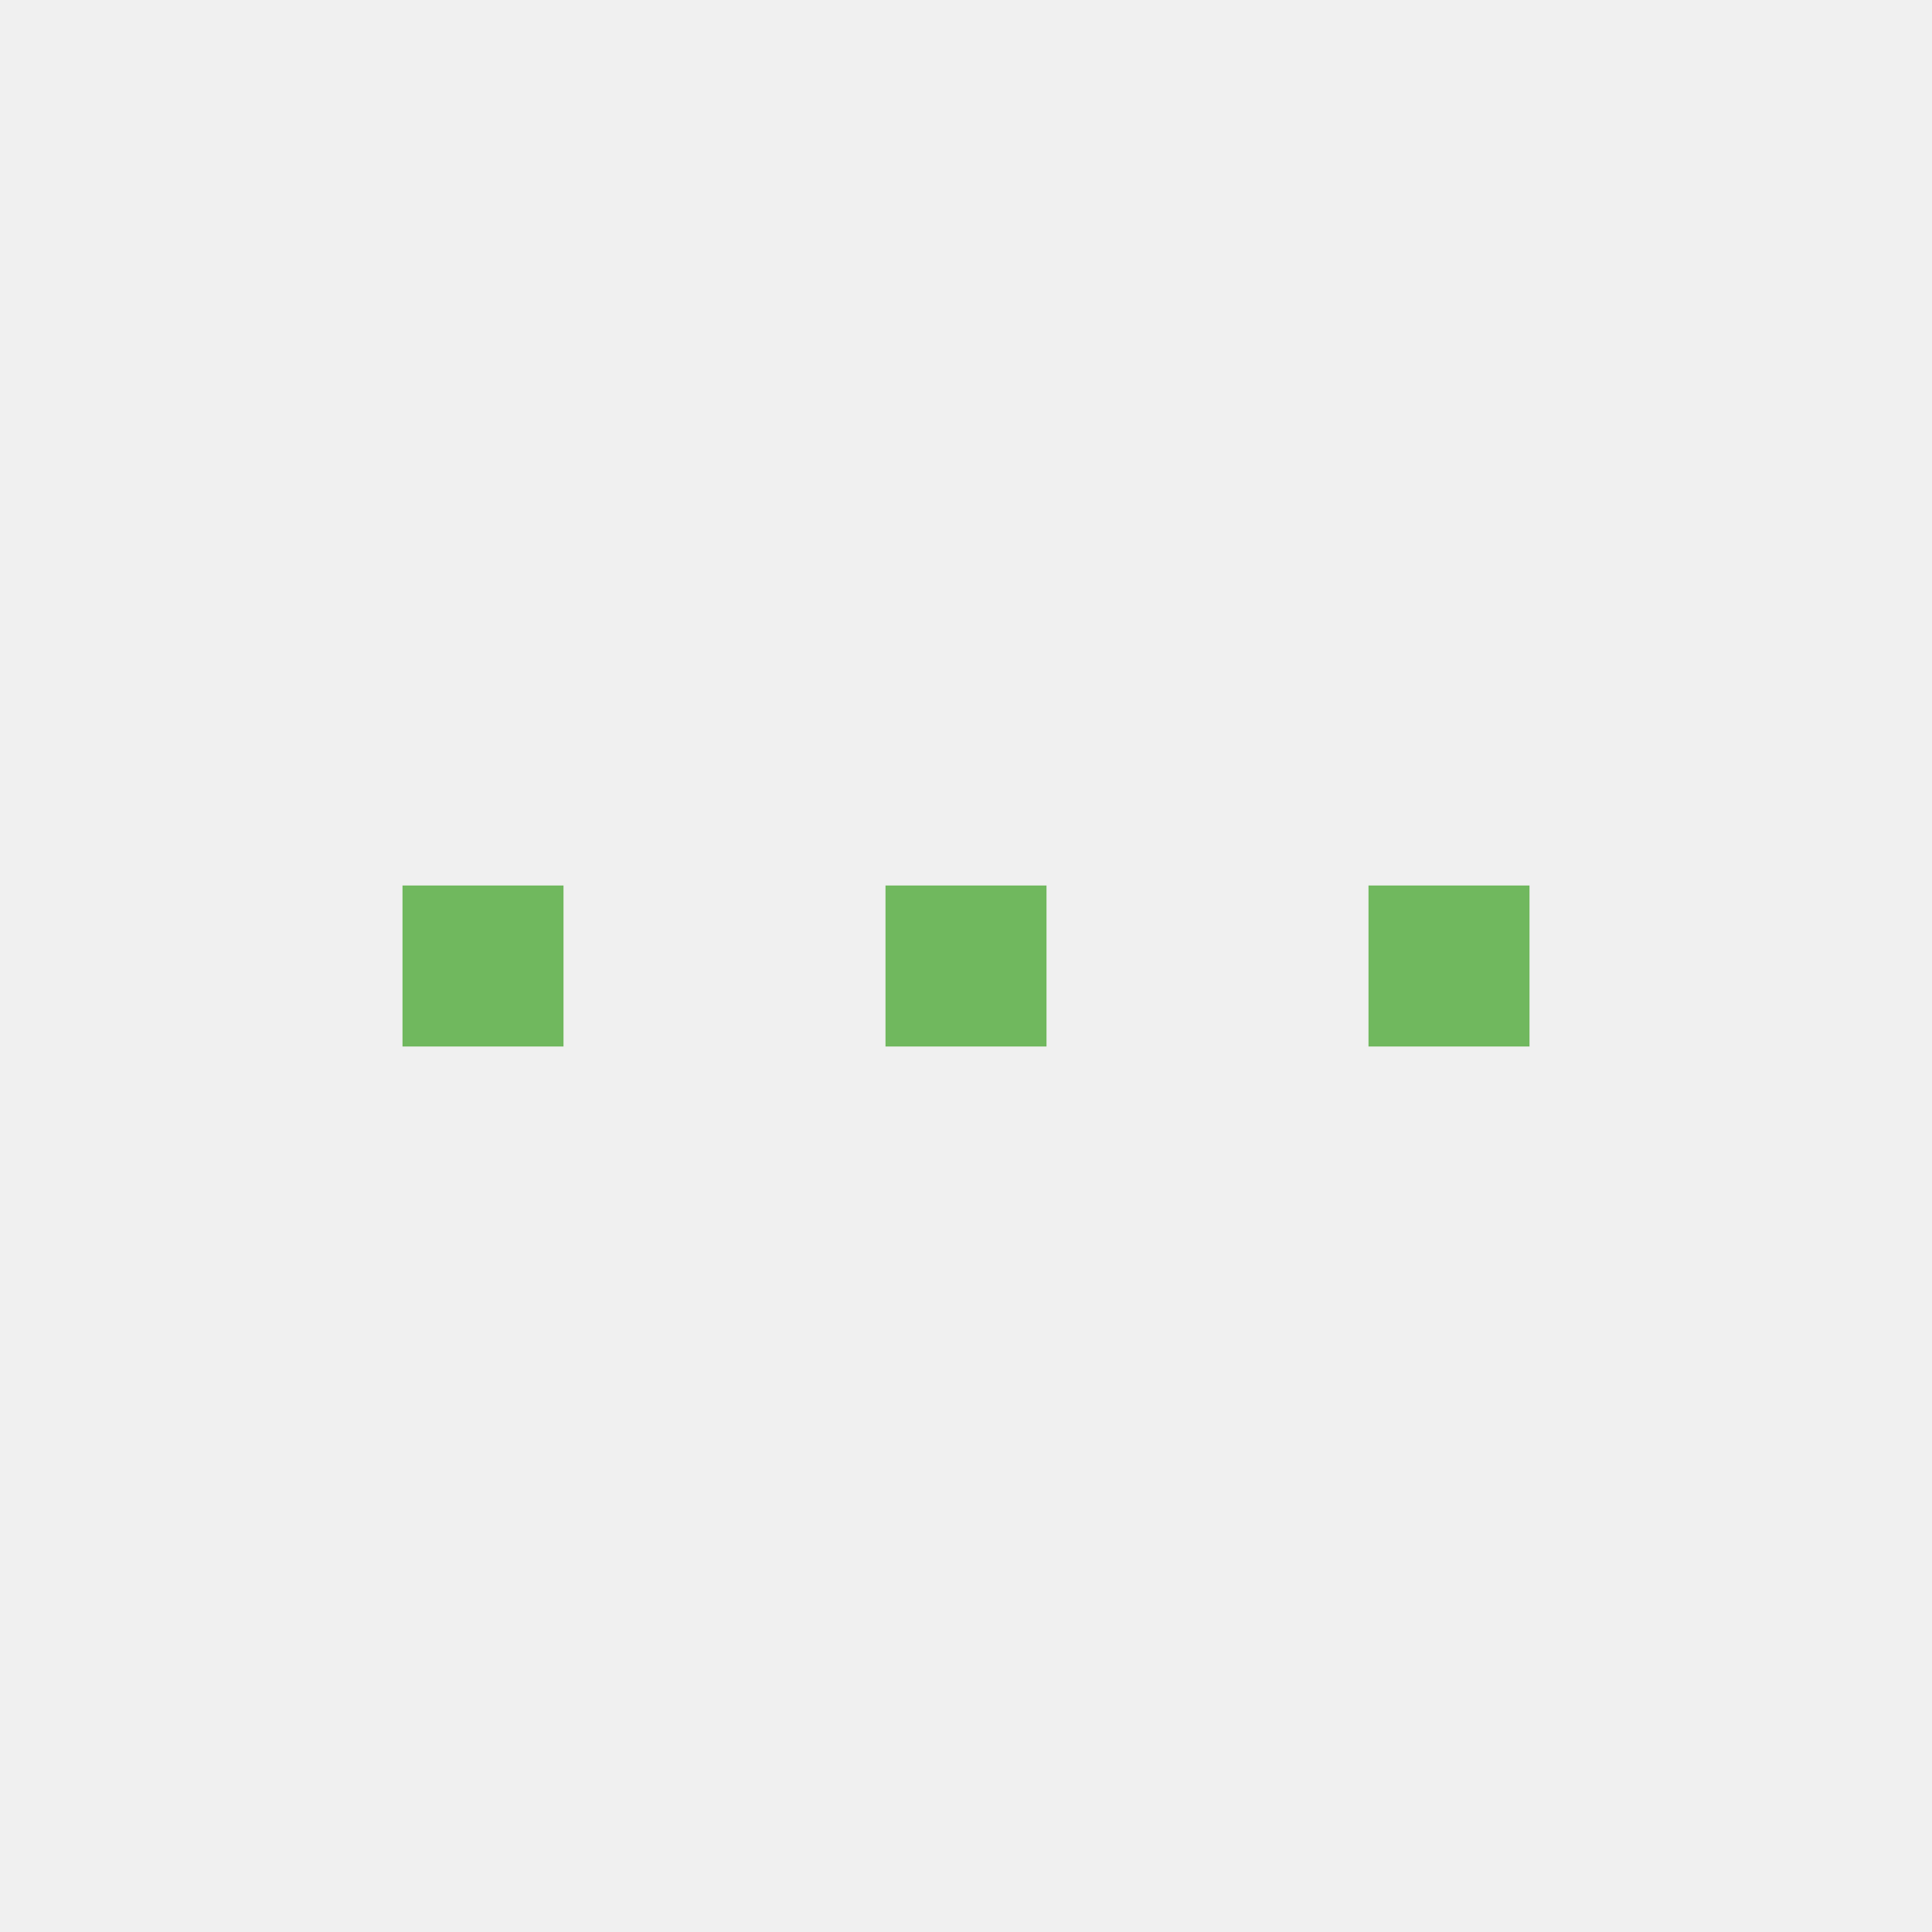
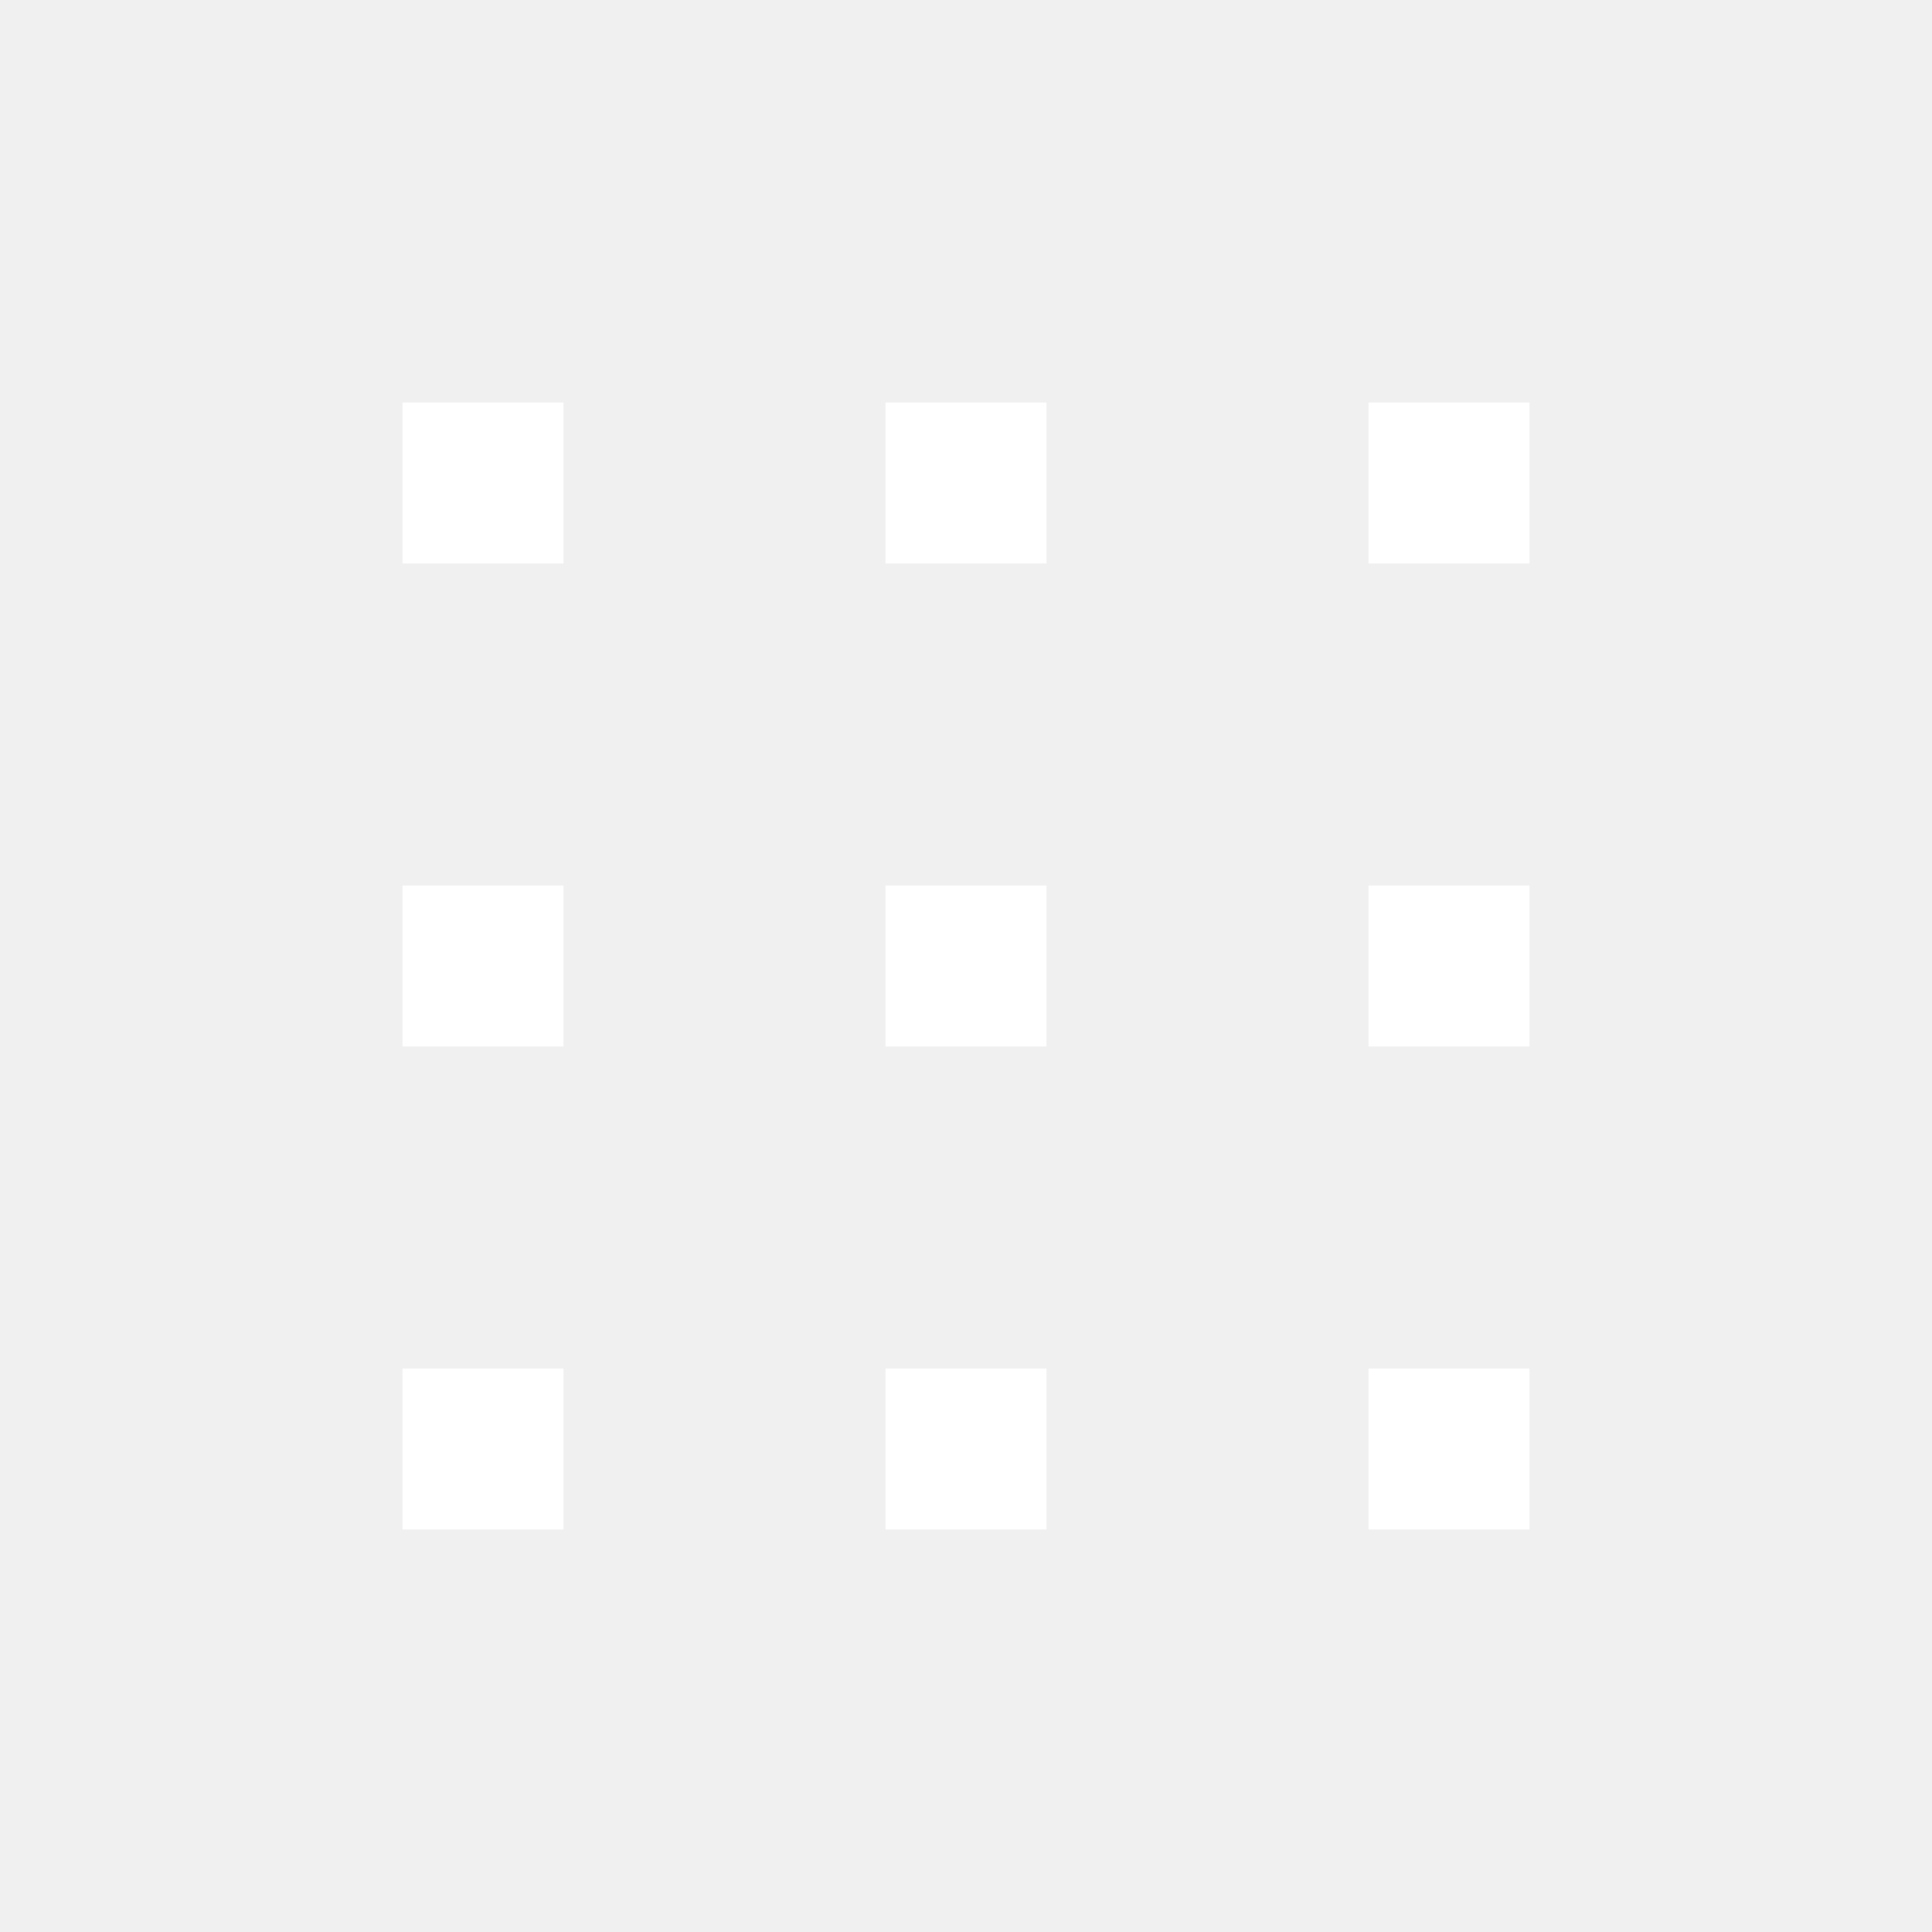
<svg xmlns="http://www.w3.org/2000/svg" xmlns:ns1="http://www.openswatchbook.org/uri/2009/osb" width="24" height="24" id="svg11300" version="1.0" style="display:inline;enable-background:new">
  <defs id="defs3">
    <linearGradient id="selected_bg_color" ns1:paint="solid">
      <stop style="stop-color:#5294e2;stop-opacity:1;" offset="0" id="stop4140" />
    </linearGradient>
  </defs>
  <g style="display:inline" id="layer1" transform="translate(0,-276)">
-     <rect style="opacity:1;fill:#70b85e;fill-opacity:1;stroke:none;stroke-width:1;stroke-linecap:round;stroke-linejoin:miter;stroke-miterlimit:4;stroke-dasharray:none;stroke-dashoffset:0;stroke-opacity:1" id="rect4138" width="2" height="2" x="5" y="287" />
-     <rect style="display:inline;opacity:1;fill:#70b85e;fill-opacity:1;stroke:none;stroke-width:1;stroke-linecap:round;stroke-linejoin:miter;stroke-miterlimit:4;stroke-dasharray:none;stroke-dashoffset:0;stroke-opacity:1;enable-background:new" id="rect4138-6" width="2" height="2" x="11" y="287" />
-     <rect style="display:inline;opacity:1;fill:#70b85e;fill-opacity:1;stroke:none;stroke-width:1;stroke-linecap:round;stroke-linejoin:miter;stroke-miterlimit:4;stroke-dasharray:none;stroke-dashoffset:0;stroke-opacity:1;enable-background:new" id="rect4138-9" width="2" height="2" x="17" y="287" />
+     <rect style="opacity:1;fill:#ffffff;fill-opacity:1;stroke:none;stroke-width:1;stroke-linecap:round;stroke-linejoin:miter;stroke-miterlimit:4;stroke-dasharray:none;stroke-dashoffset:0;stroke-opacity:1" id="rect4138" width="2" height="2" x="5" y="287" />
+     <rect style="display:inline;opacity:1;fill:#ffffff;fill-opacity:1;stroke:none;stroke-width:1;stroke-linecap:round;stroke-linejoin:miter;stroke-miterlimit:4;stroke-dasharray:none;stroke-dashoffset:0;stroke-opacity:1;enable-background:new" id="rect4138-6" width="2" height="2" x="11" y="287" />
+     <rect style="display:inline;opacity:1;fill:#ffffff;fill-opacity:1;stroke:none;stroke-width:1;stroke-linecap:round;stroke-linejoin:miter;stroke-miterlimit:4;stroke-dasharray:none;stroke-dashoffset:0;stroke-opacity:1;enable-background:new" id="rect4138-9" width="2" height="2" x="17" y="287" />
+     <rect y="281" x="5" height="2" width="2" id="rect822" style="opacity:1;fill:#ffffff;fill-opacity:1;stroke:none;stroke-width:1;stroke-linecap:round;stroke-linejoin:miter;stroke-miterlimit:4;stroke-dasharray:none;stroke-dashoffset:0;stroke-opacity:1" />
+     <rect y="281" x="11" height="2" width="2" id="rect824" style="display:inline;opacity:1;fill:#ffffff;fill-opacity:1;stroke:none;stroke-width:1;stroke-linecap:round;stroke-linejoin:miter;stroke-miterlimit:4;stroke-dasharray:none;stroke-dashoffset:0;stroke-opacity:1;enable-background:new" />
+     <rect y="281" x="17" height="2" width="2" id="rect826" style="display:inline;opacity:1;fill:#ffffff;fill-opacity:1;stroke:none;stroke-width:1;stroke-linecap:round;stroke-linejoin:miter;stroke-miterlimit:4;stroke-dasharray:none;stroke-dashoffset:0;stroke-opacity:1;enable-background:new" />
+     <rect y="293" x="5" height="2" width="2" id="rect828" style="opacity:1;fill:#ffffff;fill-opacity:1;stroke:none;stroke-width:1;stroke-linecap:round;stroke-linejoin:miter;stroke-miterlimit:4;stroke-dasharray:none;stroke-dashoffset:0;stroke-opacity:1" />
+     <rect y="293" x="11" height="2" width="2" id="rect830" style="display:inline;opacity:1;fill:#ffffff;fill-opacity:1;stroke:none;stroke-width:1;stroke-linecap:round;stroke-linejoin:miter;stroke-miterlimit:4;stroke-dasharray:none;stroke-dashoffset:0;stroke-opacity:1;enable-background:new" />
+     <rect y="293" x="17" height="2" width="2" id="rect832" style="display:inline;opacity:1;fill:#ffffff;fill-opacity:1;stroke:none;stroke-width:1;stroke-linecap:round;stroke-linejoin:miter;stroke-miterlimit:4;stroke-dasharray:none;stroke-dashoffset:0;stroke-opacity:1;enable-background:new" />
  </g>
</svg>
